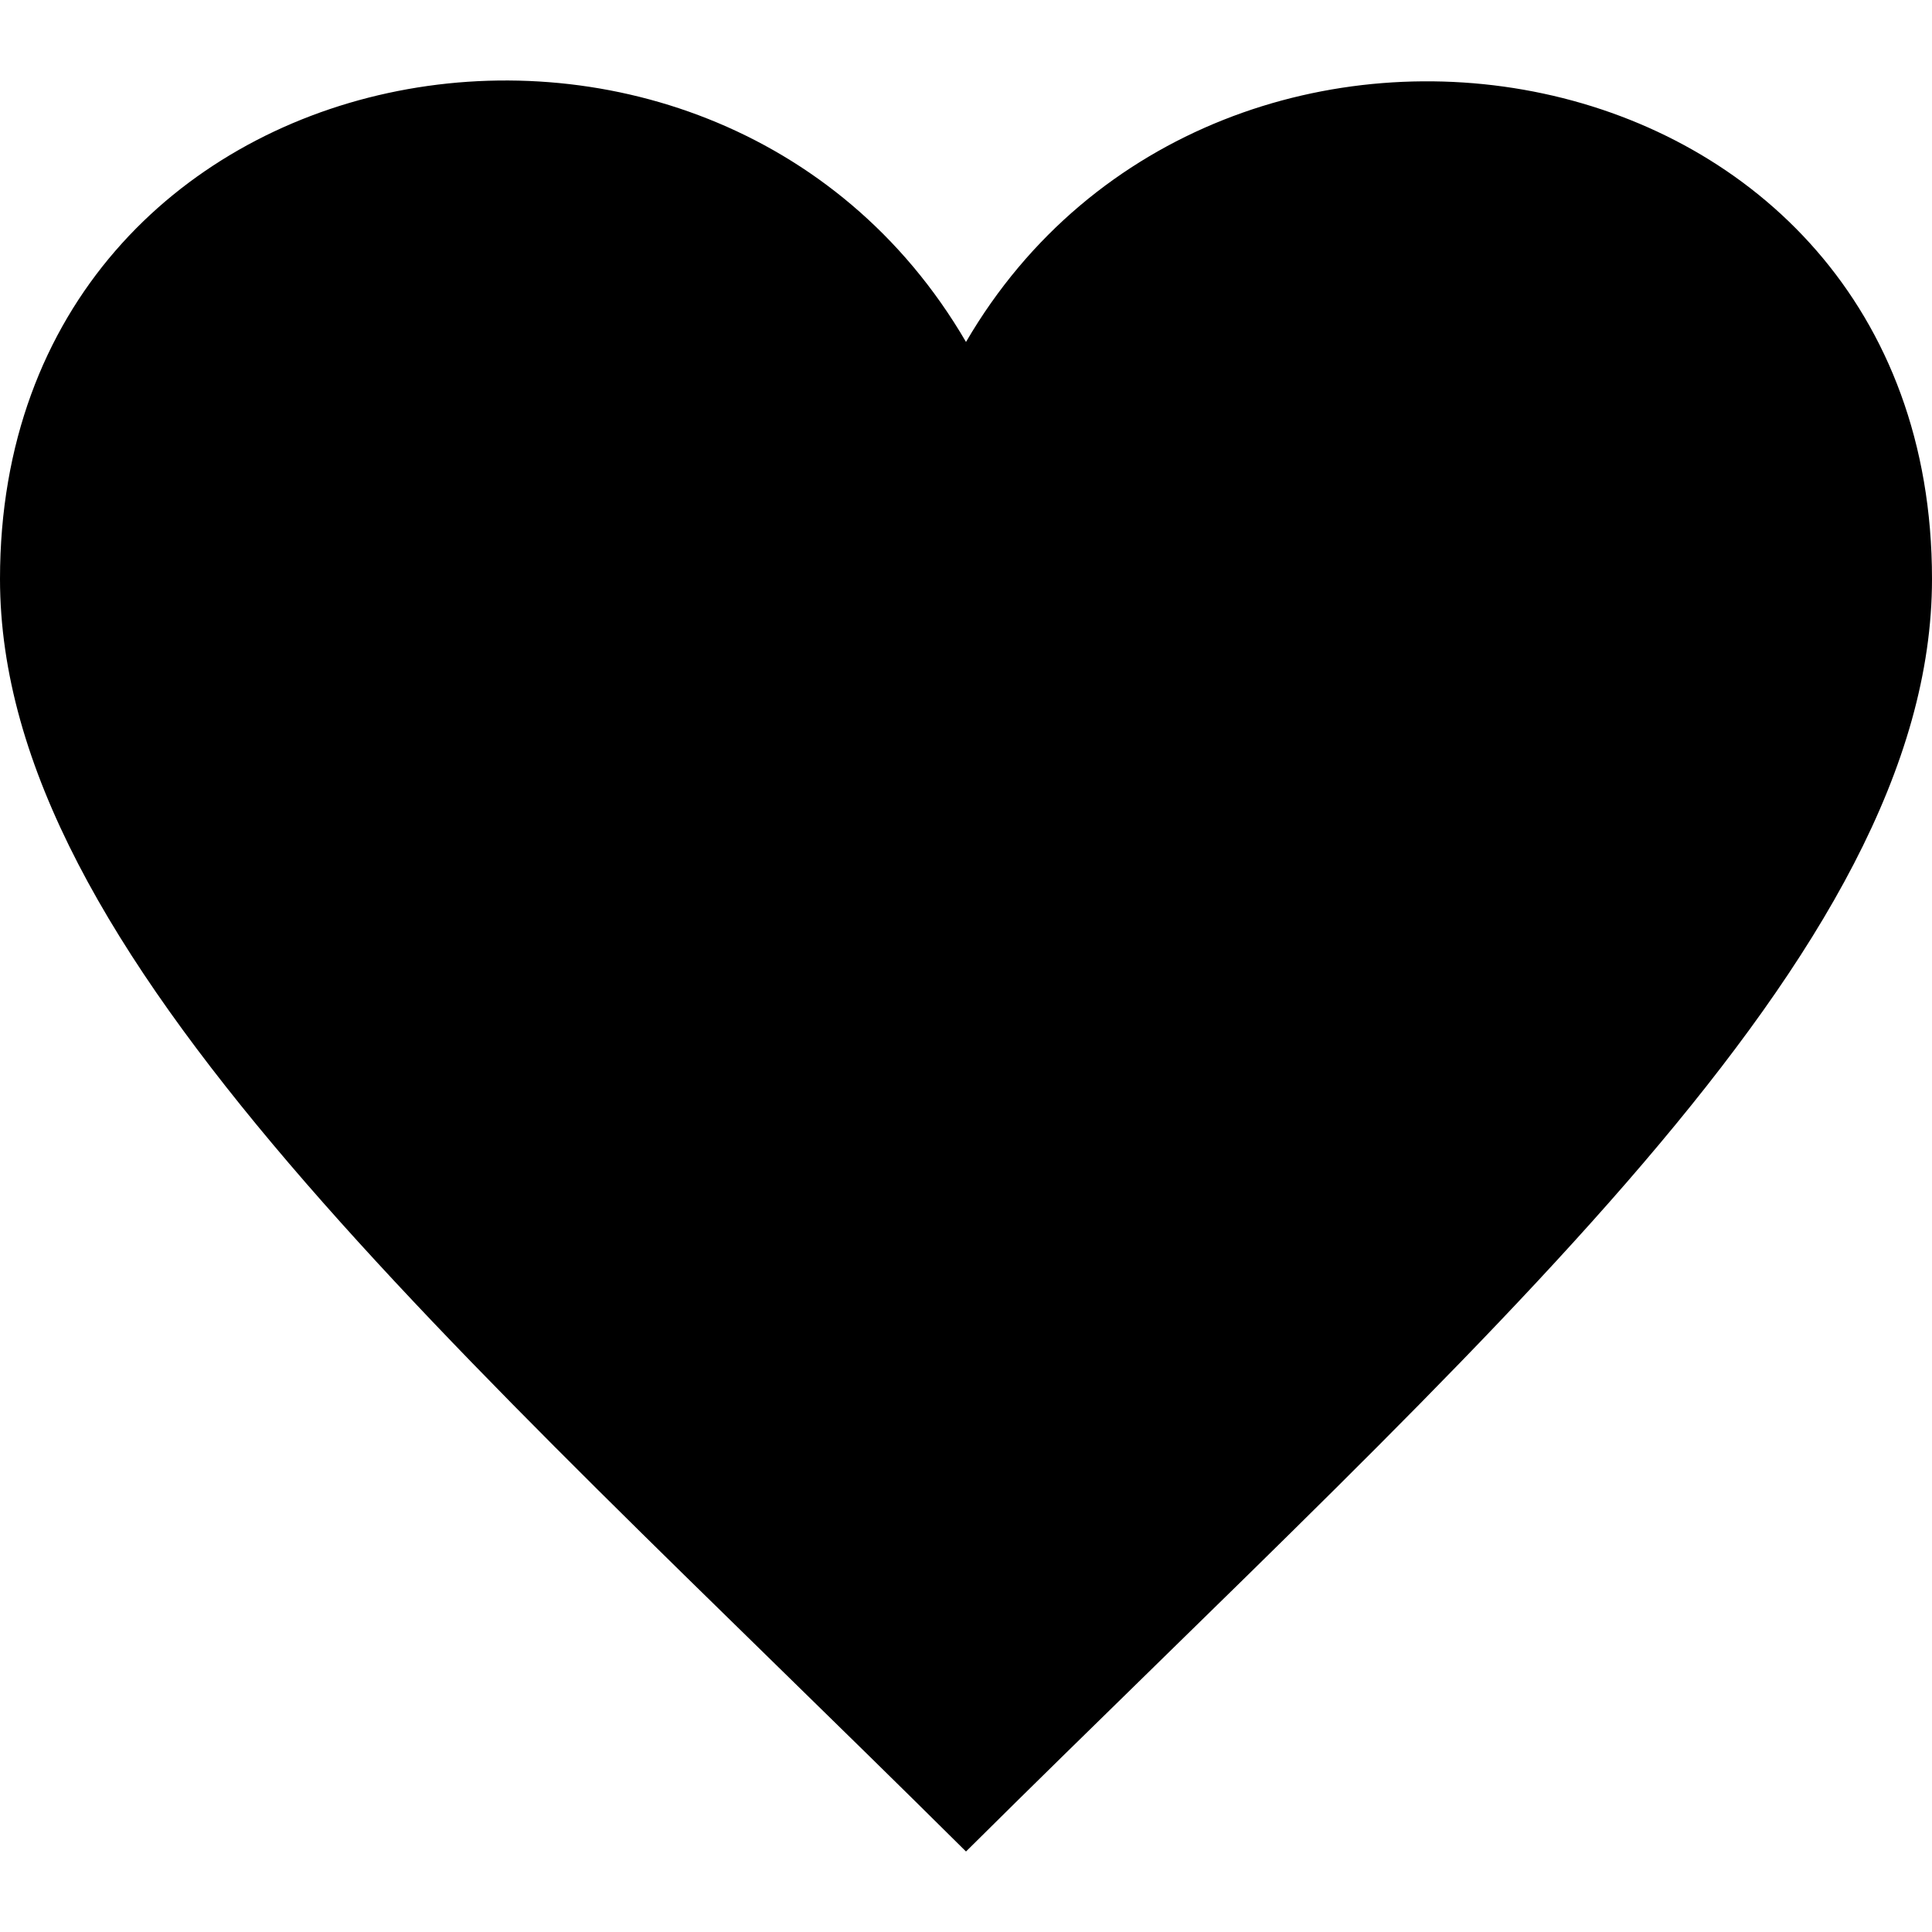
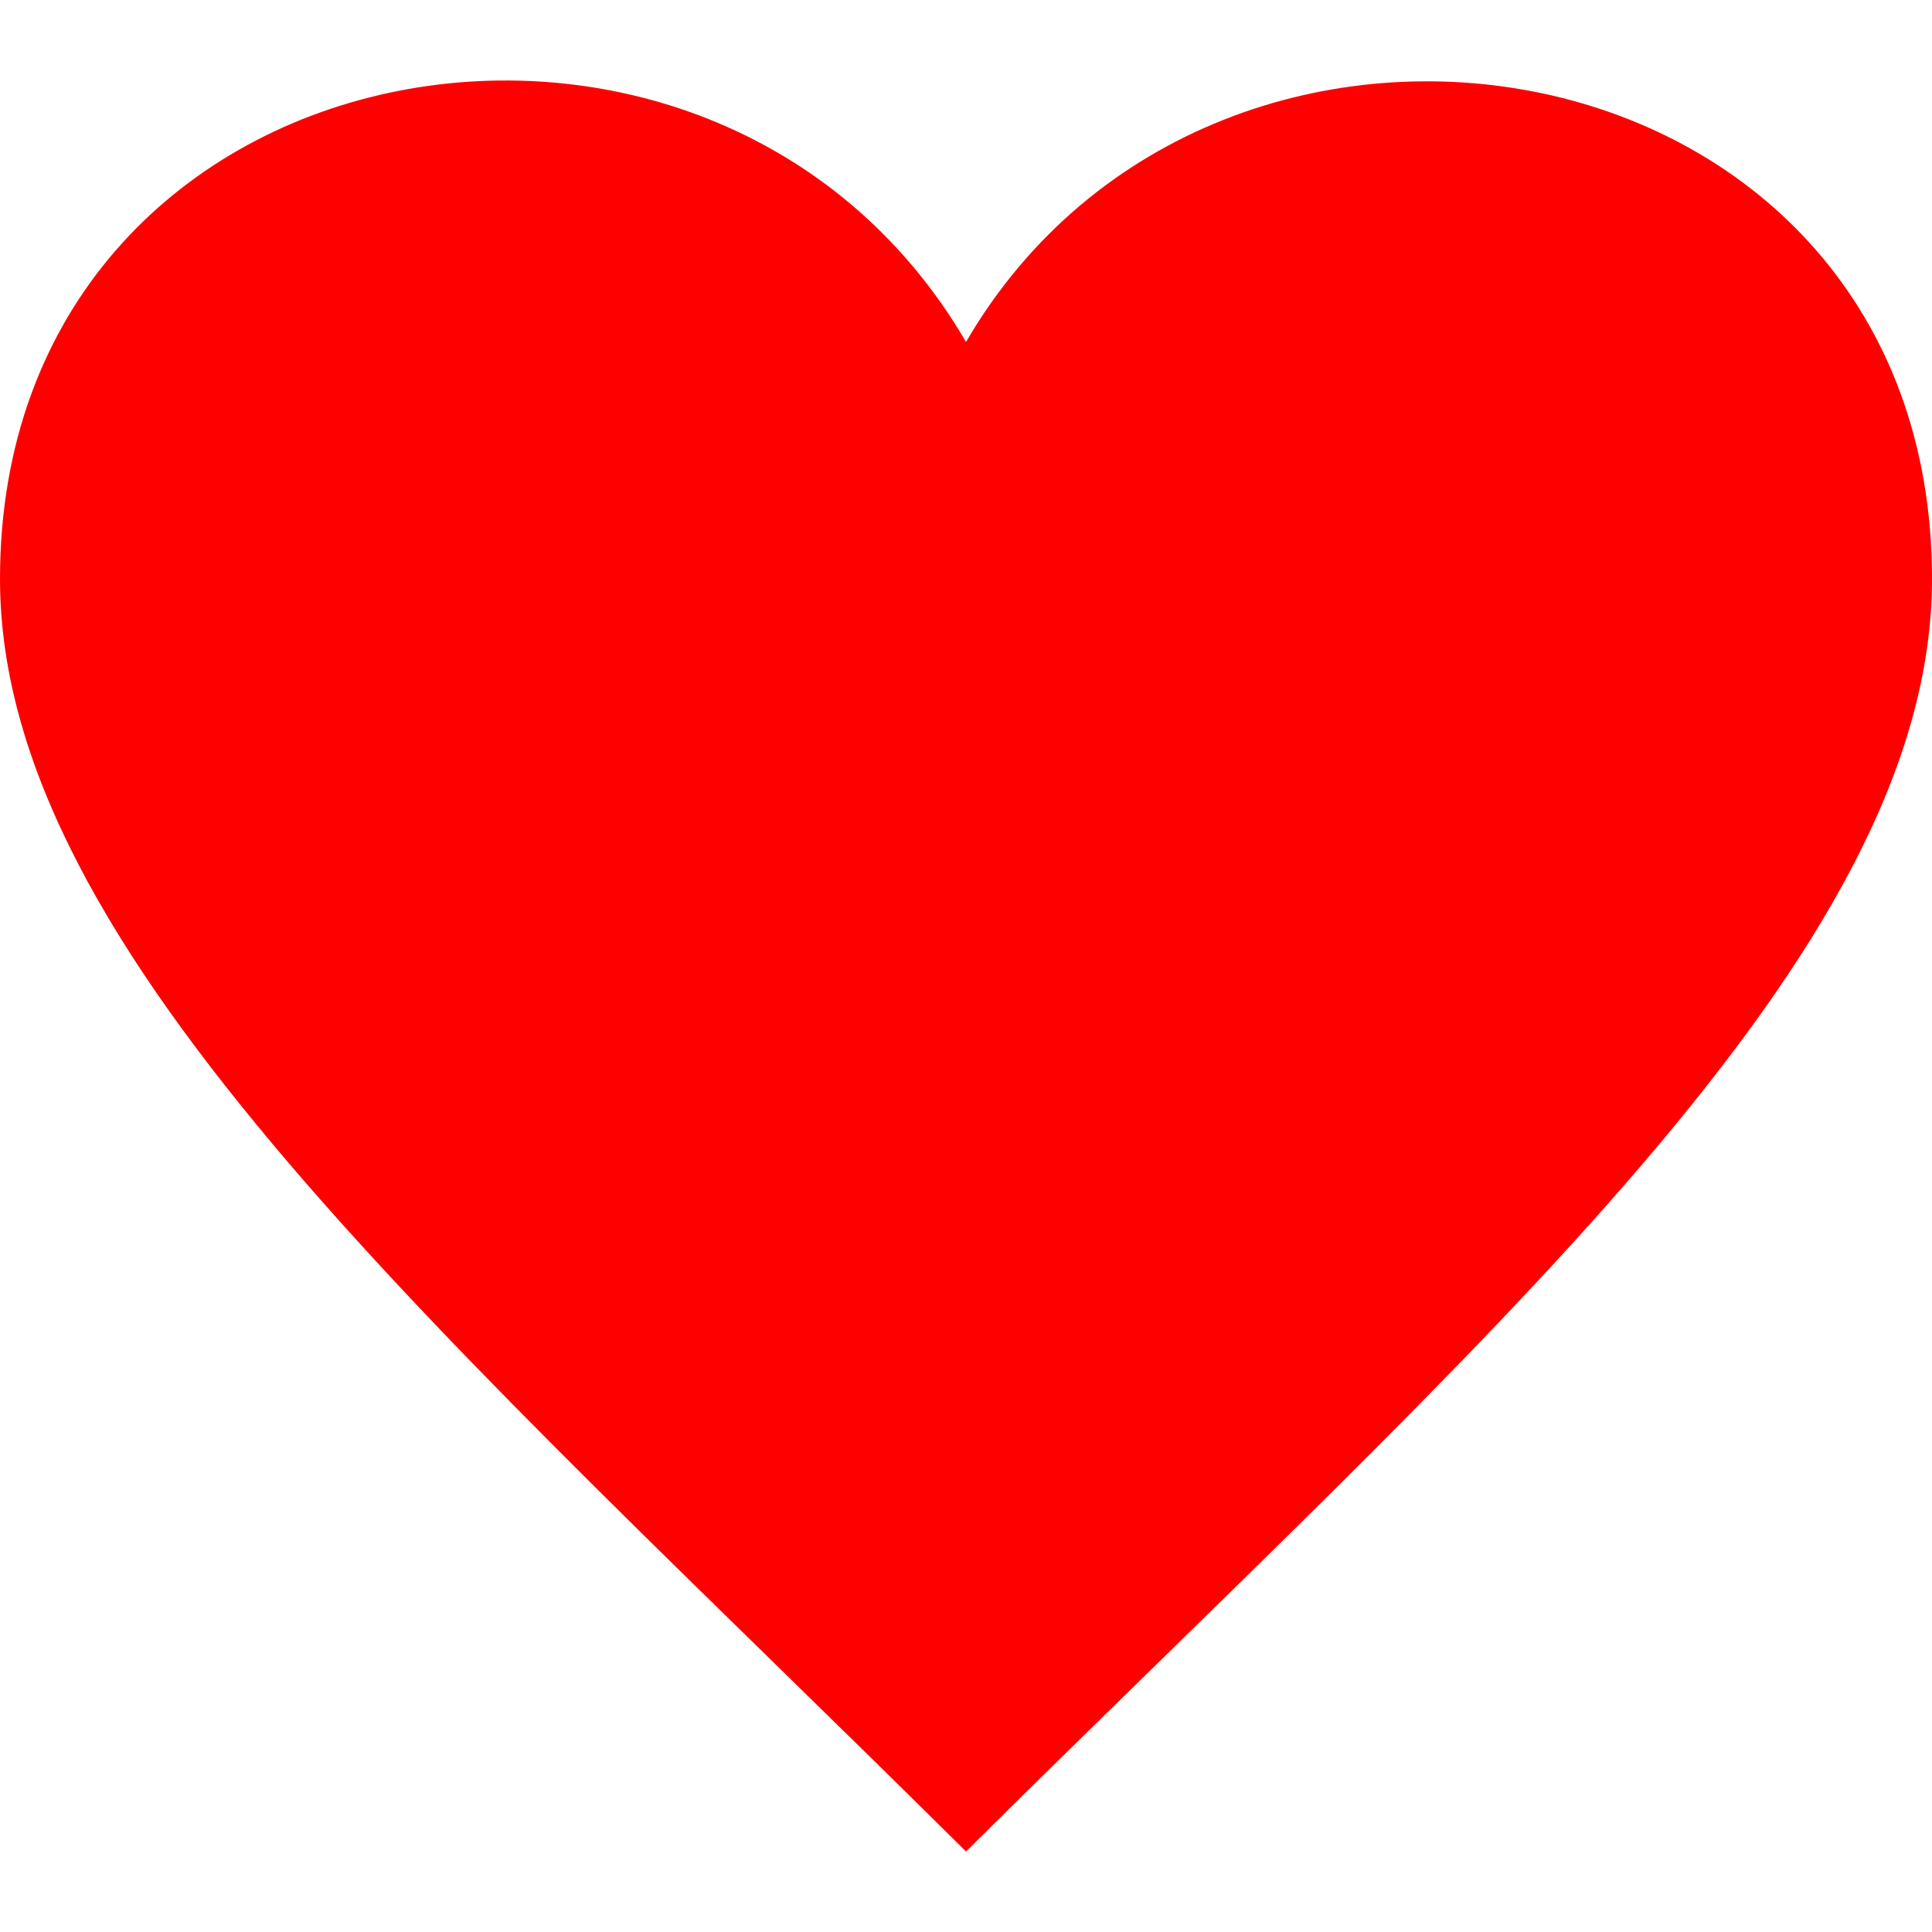
<svg xmlns="http://www.w3.org/2000/svg" width="24" height="24" viewBox="0 0 24 24">
-   <path d="M12 4.248c-3.148-5.402-12-3.825-12 2.944 0 4.661 5.571 9.427 12 15.808 6.43-6.381 12-11.147 12-15.808 0-6.792-8.875-8.306-12-2.944z" />
+   <path fill="red" d="M12 4.248c-3.148-5.402-12-3.825-12 2.944 0 4.661 5.571 9.427 12 15.808 6.43-6.381 12-11.147 12-15.808 0-6.792-8.875-8.306-12-2.944z" />
</svg>
